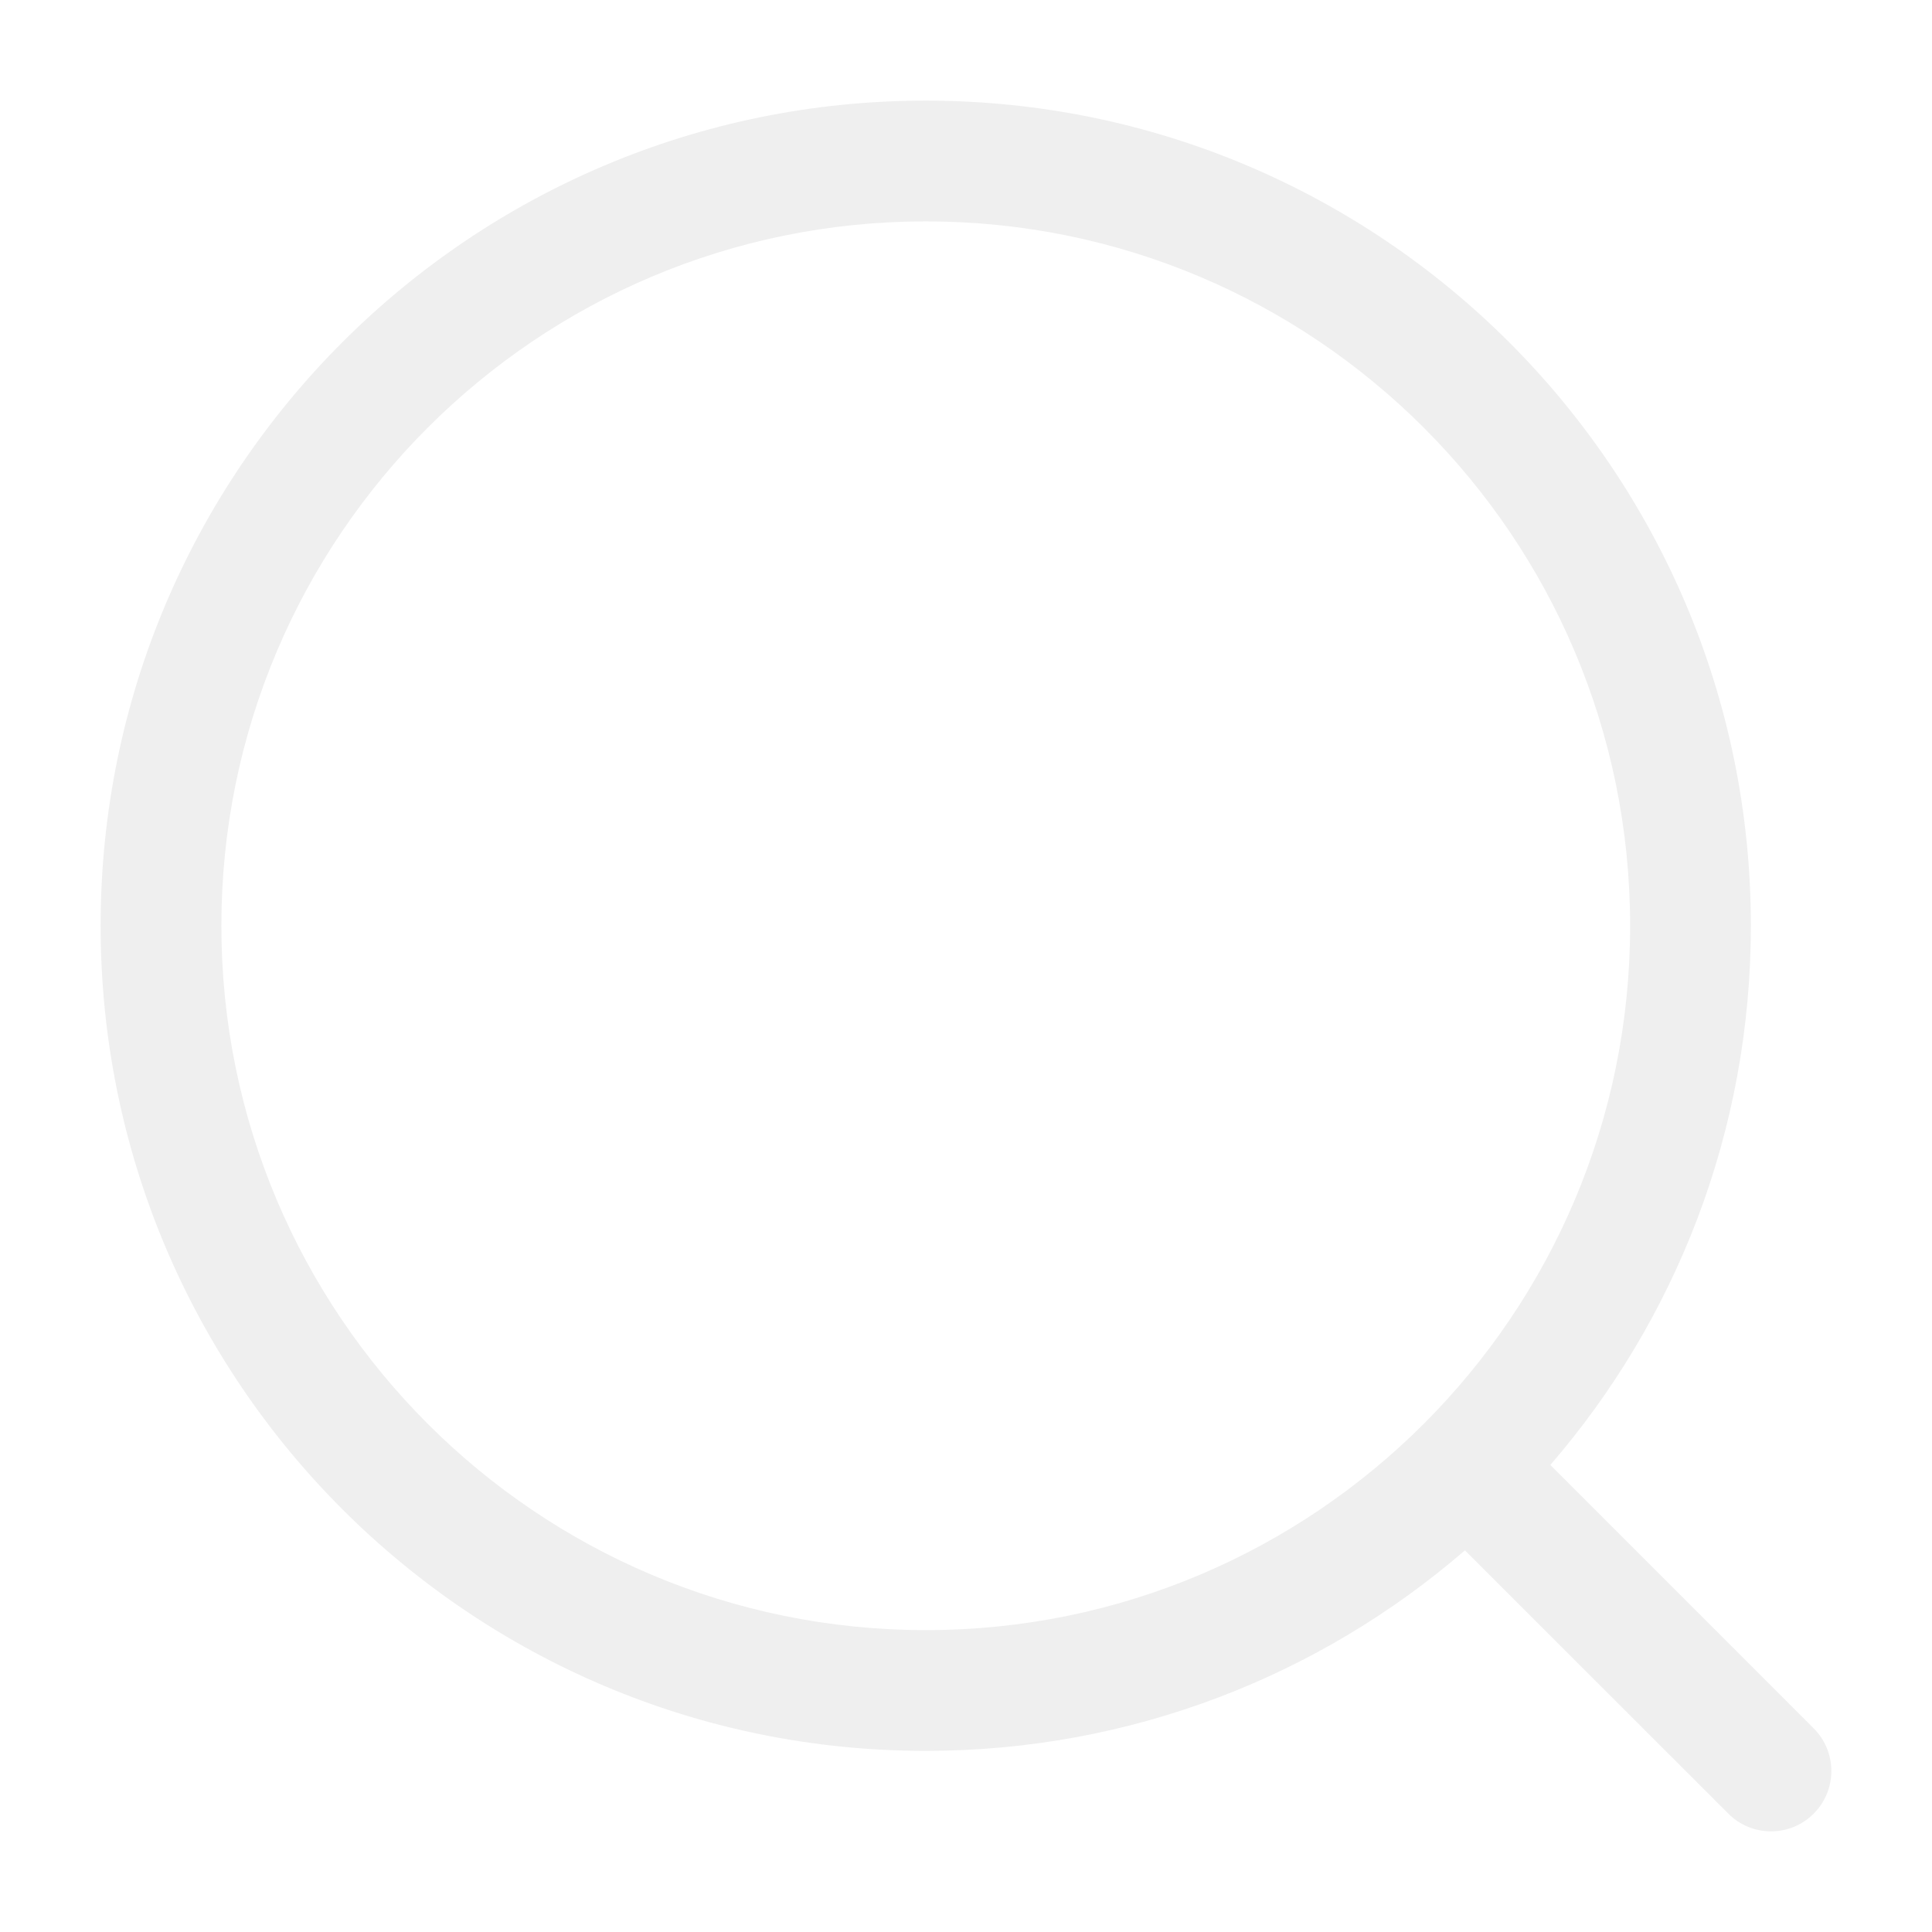
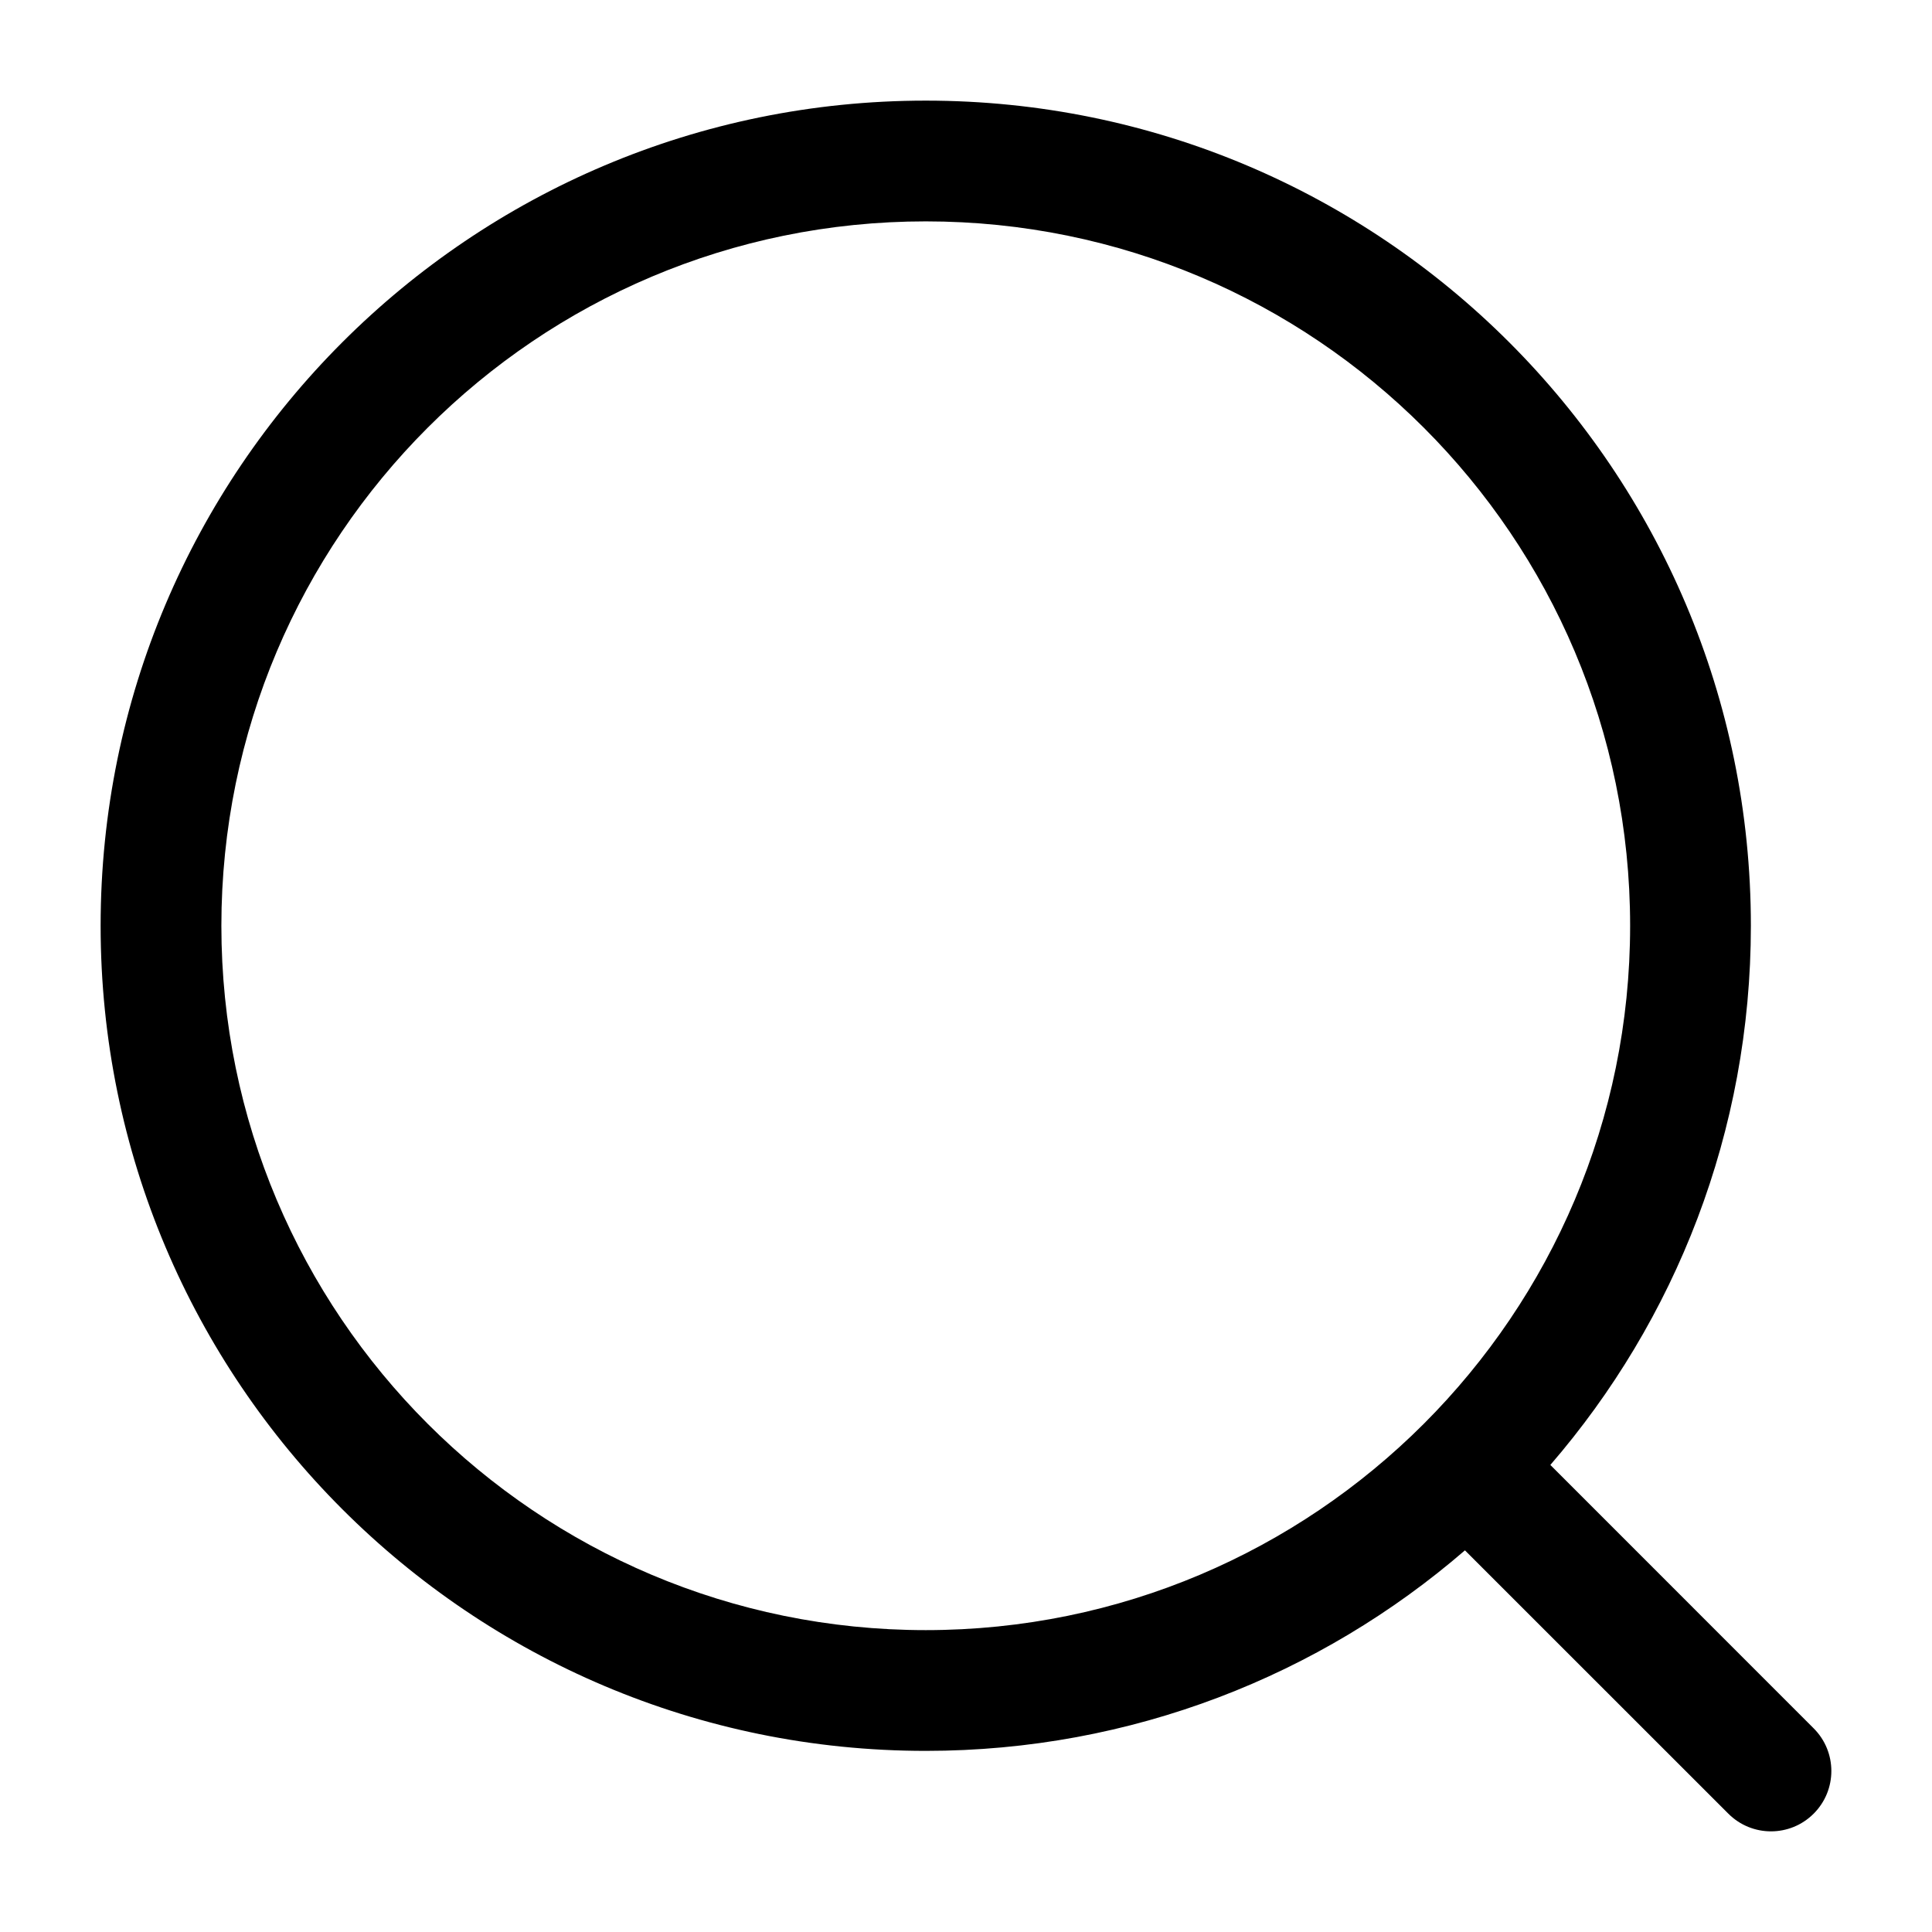
<svg xmlns="http://www.w3.org/2000/svg" width="24" height="24" viewBox="0 0 24 24" fill="none">
-   <path fill-rule="evenodd" clip-rule="evenodd" d="M11.5 2.75C6.668 2.75 2.75 6.668 2.75 11.5C2.75 16.332 6.668 20.25 11.5 20.25C16.332 20.25 20.25 16.332 20.25 11.5C20.25 6.668 16.332 2.75 11.5 2.75ZM1.25 11.5C1.25 5.839 5.839 1.25 11.5 1.25C17.161 1.25 21.75 5.839 21.75 11.5C21.75 14.06 20.811 16.402 19.259 18.198L22.53 21.47C22.823 21.763 22.823 22.237 22.53 22.53C22.237 22.823 21.763 22.823 21.47 22.53L18.198 19.259C16.402 20.811 14.06 21.75 11.5 21.75C5.839 21.75 1.25 17.161 1.25 11.5Z" fill="#EFEFEF" />
+   <path fill-rule="evenodd" clip-rule="evenodd" d="M11.5 2.75C6.668 2.75 2.75 6.668 2.75 11.5C2.75 16.332 6.668 20.25 11.5 20.25C16.332 20.25 20.25 16.332 20.25 11.5C20.25 6.668 16.332 2.75 11.5 2.75ZM1.25 11.5C1.25 5.839 5.839 1.25 11.5 1.25C17.161 1.25 21.75 5.839 21.75 11.5C21.75 14.06 20.811 16.402 19.259 18.198L22.53 21.47C22.823 21.763 22.823 22.237 22.53 22.53C22.237 22.823 21.763 22.823 21.47 22.53L18.198 19.259C16.402 20.811 14.06 21.75 11.5 21.75C5.839 21.75 1.25 17.161 1.25 11.5Z" fill="black" />
</svg>
